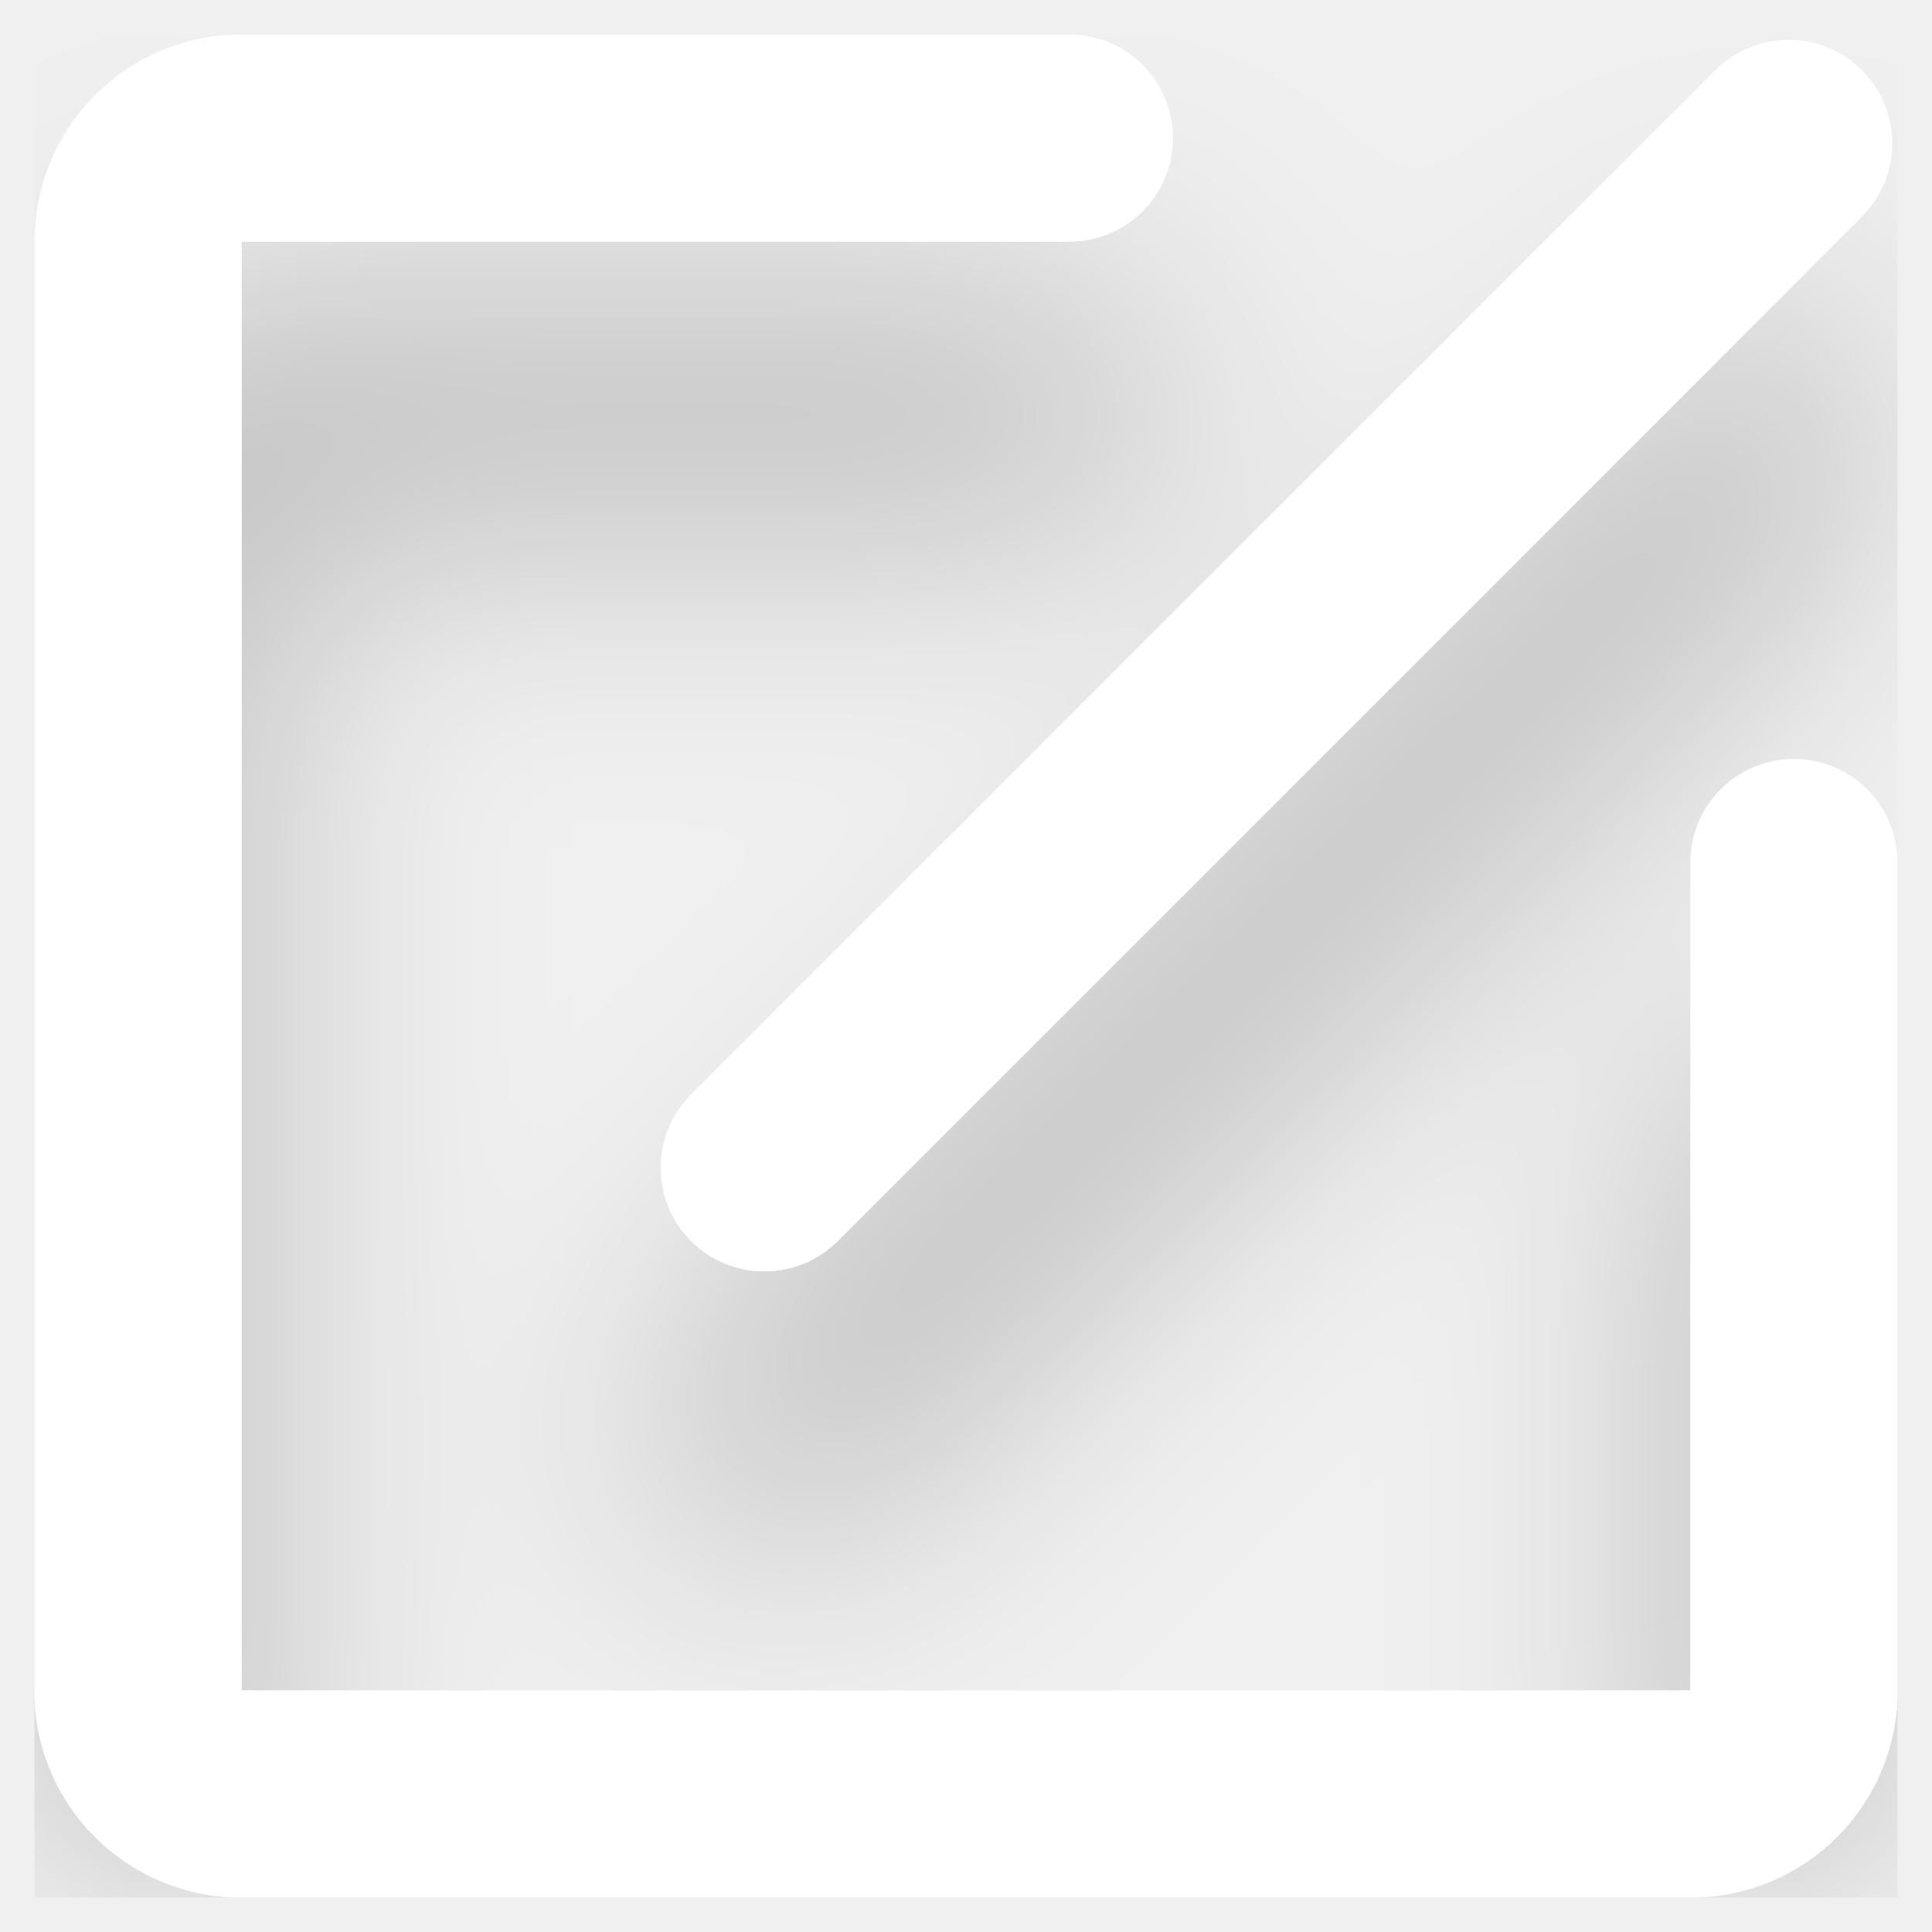
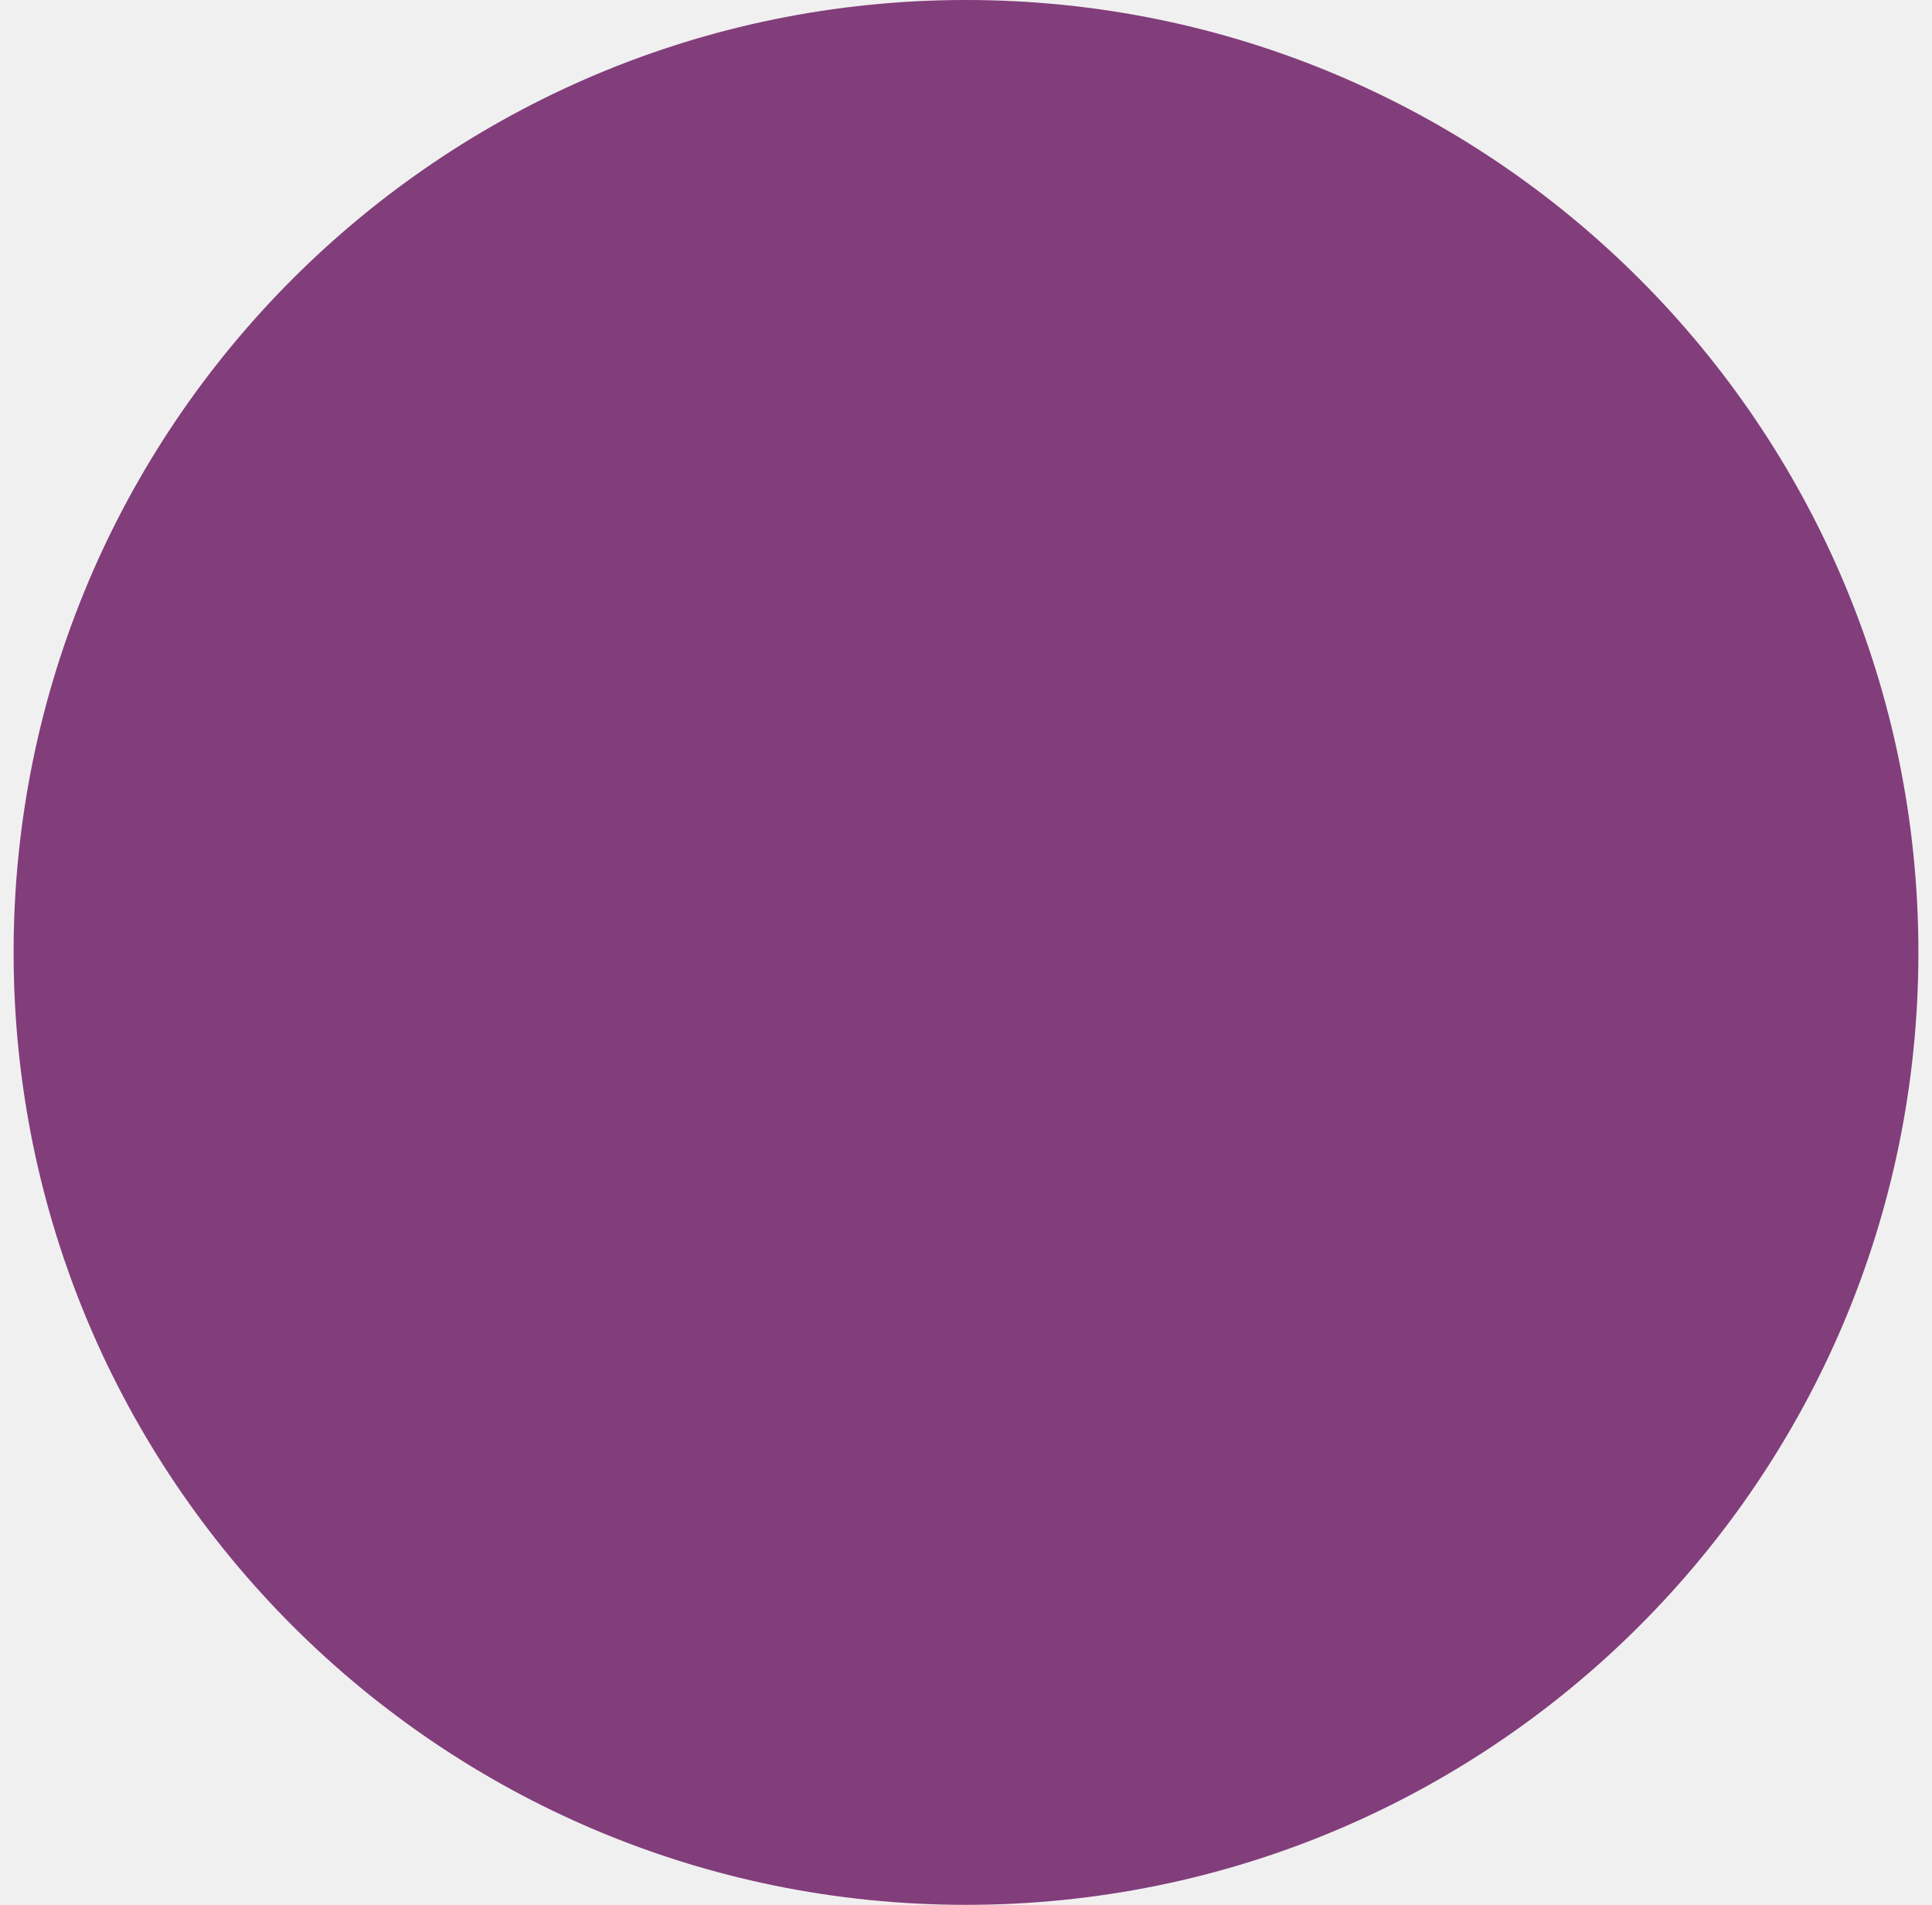
- <svg xmlns="http://www.w3.org/2000/svg" width="28" height="28" viewBox="0 0 28 28" fill="none">
-   <g clip-path="url(#clip0_229_42)">
-     <g filter="url(#filter0_d_229_42)">
-       <path d="M15.5 0.5C15.882 0.5 16.25 0.647 16.528 0.909C16.806 1.172 16.973 1.53 16.996 1.912C17.018 2.294 16.894 2.67 16.649 2.963C16.403 3.256 16.055 3.444 15.675 3.49L15.5 3.5H3.5V24.5H24.5V12.5C24.5 12.118 24.647 11.75 24.909 11.472C25.172 11.194 25.53 11.027 25.912 11.004C26.294 10.982 26.67 11.106 26.963 11.351C27.256 11.597 27.444 11.945 27.489 12.325L27.5 12.5V24.5C27.5 25.257 27.214 25.986 26.7 26.541C26.185 27.096 25.48 27.436 24.725 27.492L24.5 27.5H3.5C2.743 27.5 2.014 27.214 1.459 26.7C0.904 26.185 0.564 25.48 0.507 24.725L0.5 24.5V3.5C0.5 2.743 0.786 2.014 1.3 1.459C1.815 0.904 2.52 0.564 3.275 0.507L3.5 0.5H15.5ZM24.864 1.014C25.134 0.745 25.497 0.589 25.878 0.578C26.259 0.566 26.63 0.7 26.915 0.952C27.201 1.204 27.381 1.555 27.417 1.935C27.453 2.314 27.343 2.693 27.11 2.994L26.985 3.137L12.136 17.985C11.866 18.255 11.503 18.411 11.122 18.422C10.742 18.434 10.37 18.3 10.085 18.048C9.799 17.796 9.62 17.445 9.583 17.065C9.547 16.686 9.657 16.307 9.89 16.006L10.014 15.864L24.864 1.014Z" fill="white" />
-     </g>
+ <svg xmlns="http://www.w3.org/2000/svg" width="71" height="70" viewBox="0 0 71 70" fill="none">
+   <g clip-path="url(#clip0_225_455)">
+     <circle cx="35.5" cy="35" r="35" fill="#823D7B" />
  </g>
  <defs>
-     <filter id="filter0_d_229_42" x="-3.5" y="0.5" width="35" height="35" filterUnits="userSpaceOnUse" color-interpolation-filters="sRGB">
-       <feFlood flood-opacity="0" result="BackgroundImageFix" />
-       <feColorMatrix in="SourceAlpha" type="matrix" values="0 0 0 0 0 0 0 0 0 0 0 0 0 0 0 0 0 0 127 0" result="hardAlpha" />
-       <feOffset dy="4" />
-       <feGaussianBlur stdDeviation="2" />
-       <feComposite in2="hardAlpha" operator="out" />
-       <feColorMatrix type="matrix" values="0 0 0 0 0 0 0 0 0 0 0 0 0 0 0 0 0 0 0.25 0" />
-       <feBlend mode="normal" in2="BackgroundImageFix" result="effect1_dropShadow_229_42" />
-       <feBlend mode="normal" in="SourceGraphic" in2="effect1_dropShadow_229_42" result="shape" />
-     </filter>
-     <clipPath id="clip0_229_42">
-       <rect width="27" height="27" fill="white" transform="translate(0.5 0.5)" />
+     <clipPath id="clip0_225_455">
+       <rect width="70" height="70" fill="white" transform="translate(0.5)" />
    </clipPath>
  </defs>
</svg>
